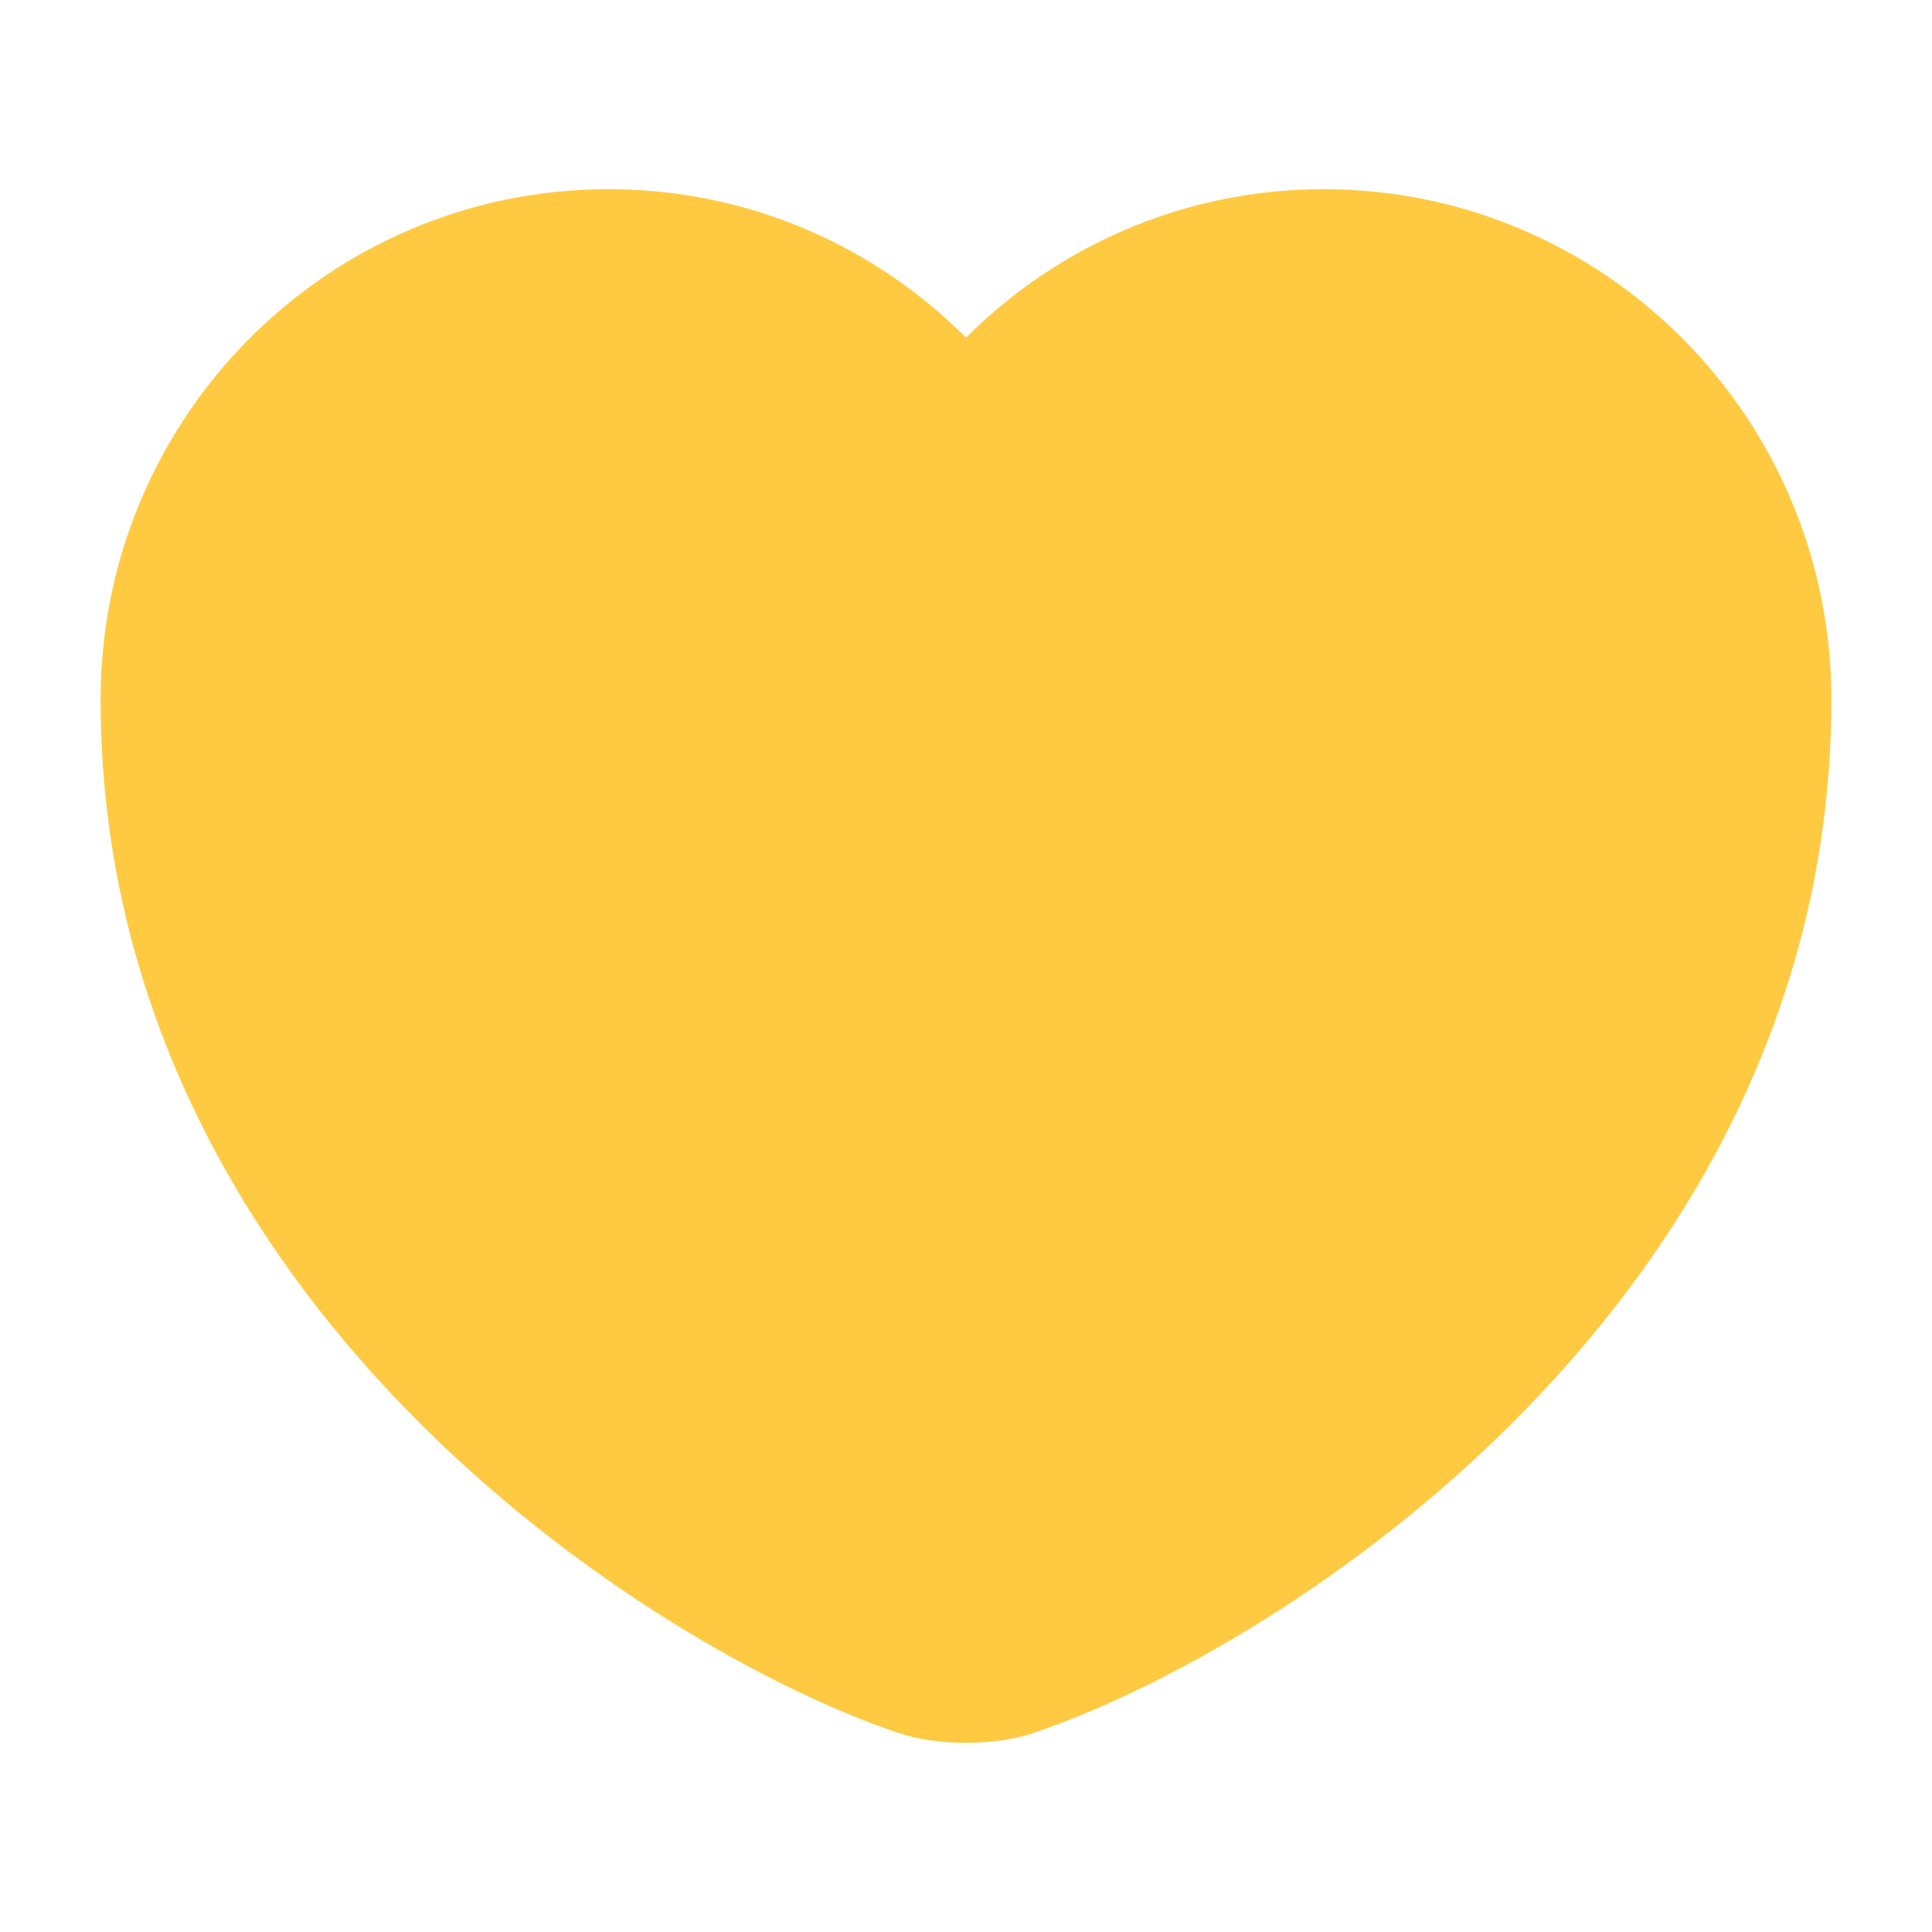
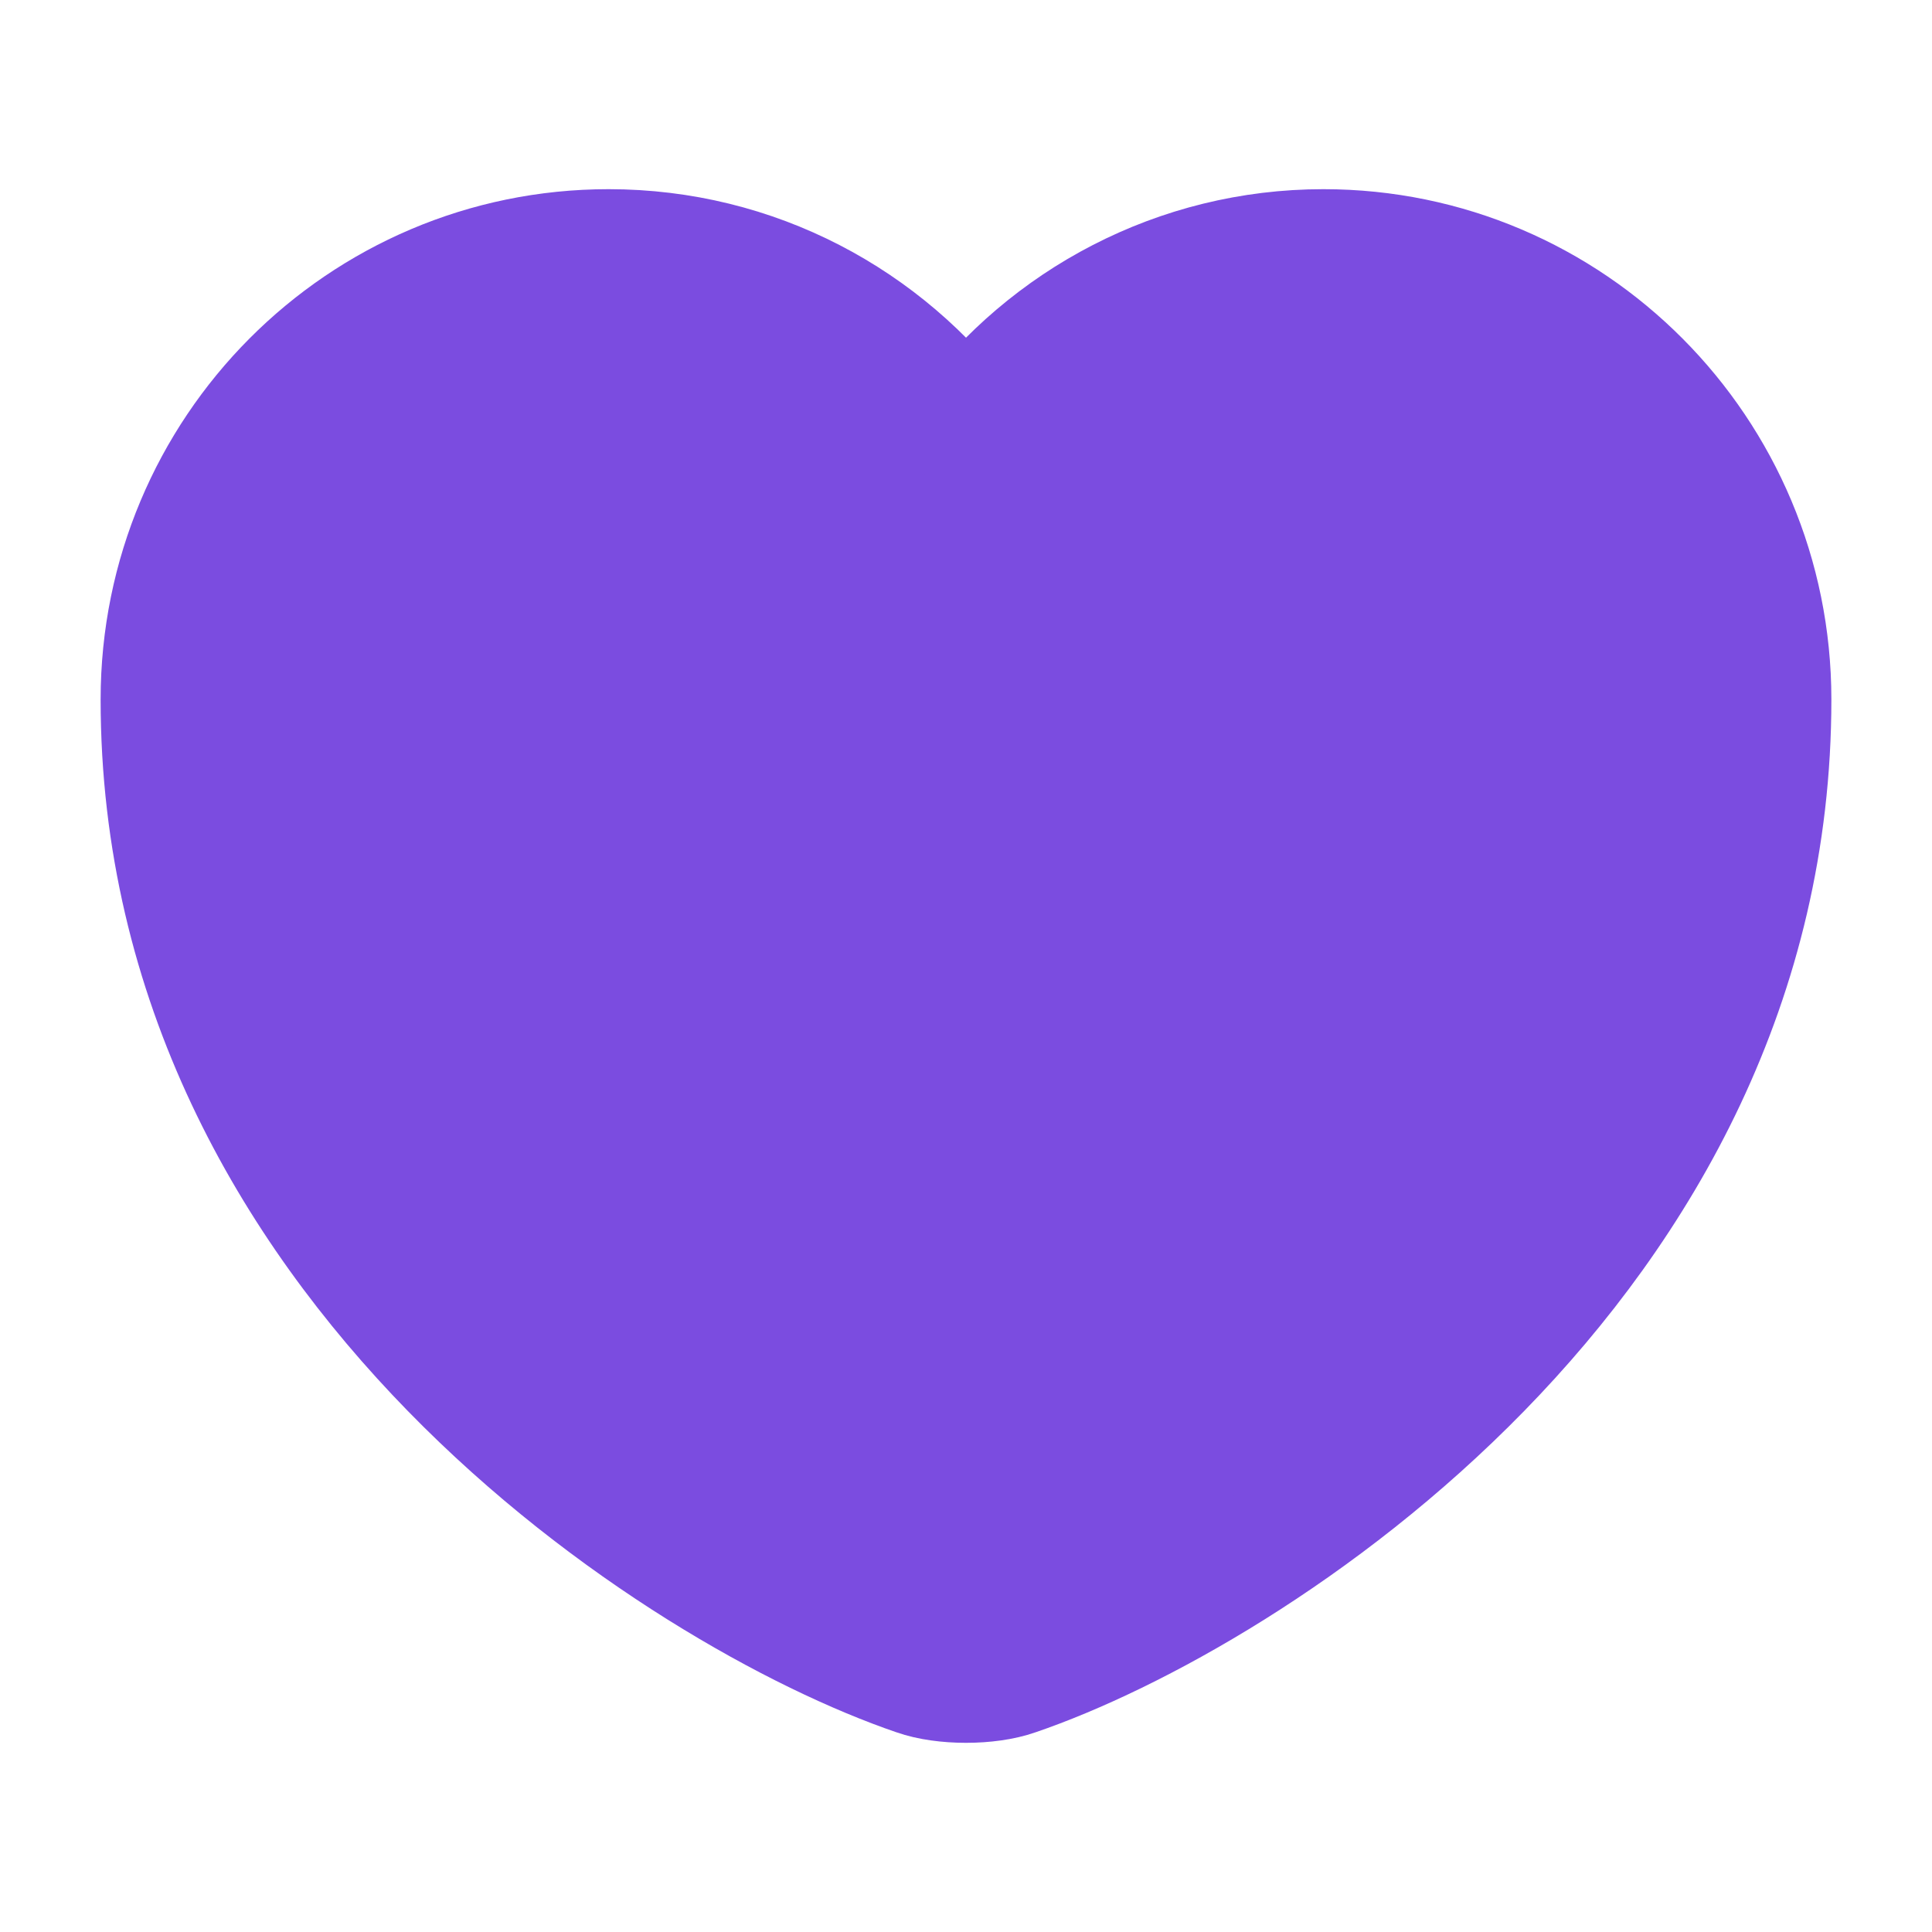
<svg xmlns="http://www.w3.org/2000/svg" width="24" height="24" viewBox="0 0 24 24" fill="none">
-   <path d="M12.62 20.81C12.28 20.93 11.72 20.93 11.38 20.81C8.48 19.82 2 15.69 2 8.69C2 5.6 4.49 3.1 7.56 3.1C9.38 3.1 10.99 3.98 12 5.34C13.01 3.98 14.63 3.1 16.44 3.1C19.51 3.1 22 5.6 22 8.69C22 15.69 15.52 19.82 12.62 20.81Z" fill="#FFCA42" stroke="#FFCA42" stroke-width="1.5" stroke-linecap="round" stroke-linejoin="round" />
+   <path d="M12.62 20.81C12.28 20.93 11.72 20.93 11.38 20.81C8.48 19.82 2 15.69 2 8.69C2 5.6 4.49 3.1 7.56 3.1C9.38 3.1 10.99 3.98 12 5.34C13.01 3.98 14.63 3.1 16.44 3.1C19.51 3.1 22 5.6 22 8.69C22 15.69 15.52 19.82 12.62 20.81Z" fill="#7b4ce0" stroke="#7b4ce0" stroke-width="1.5" stroke-linecap="round" stroke-linejoin="round" />
</svg>
